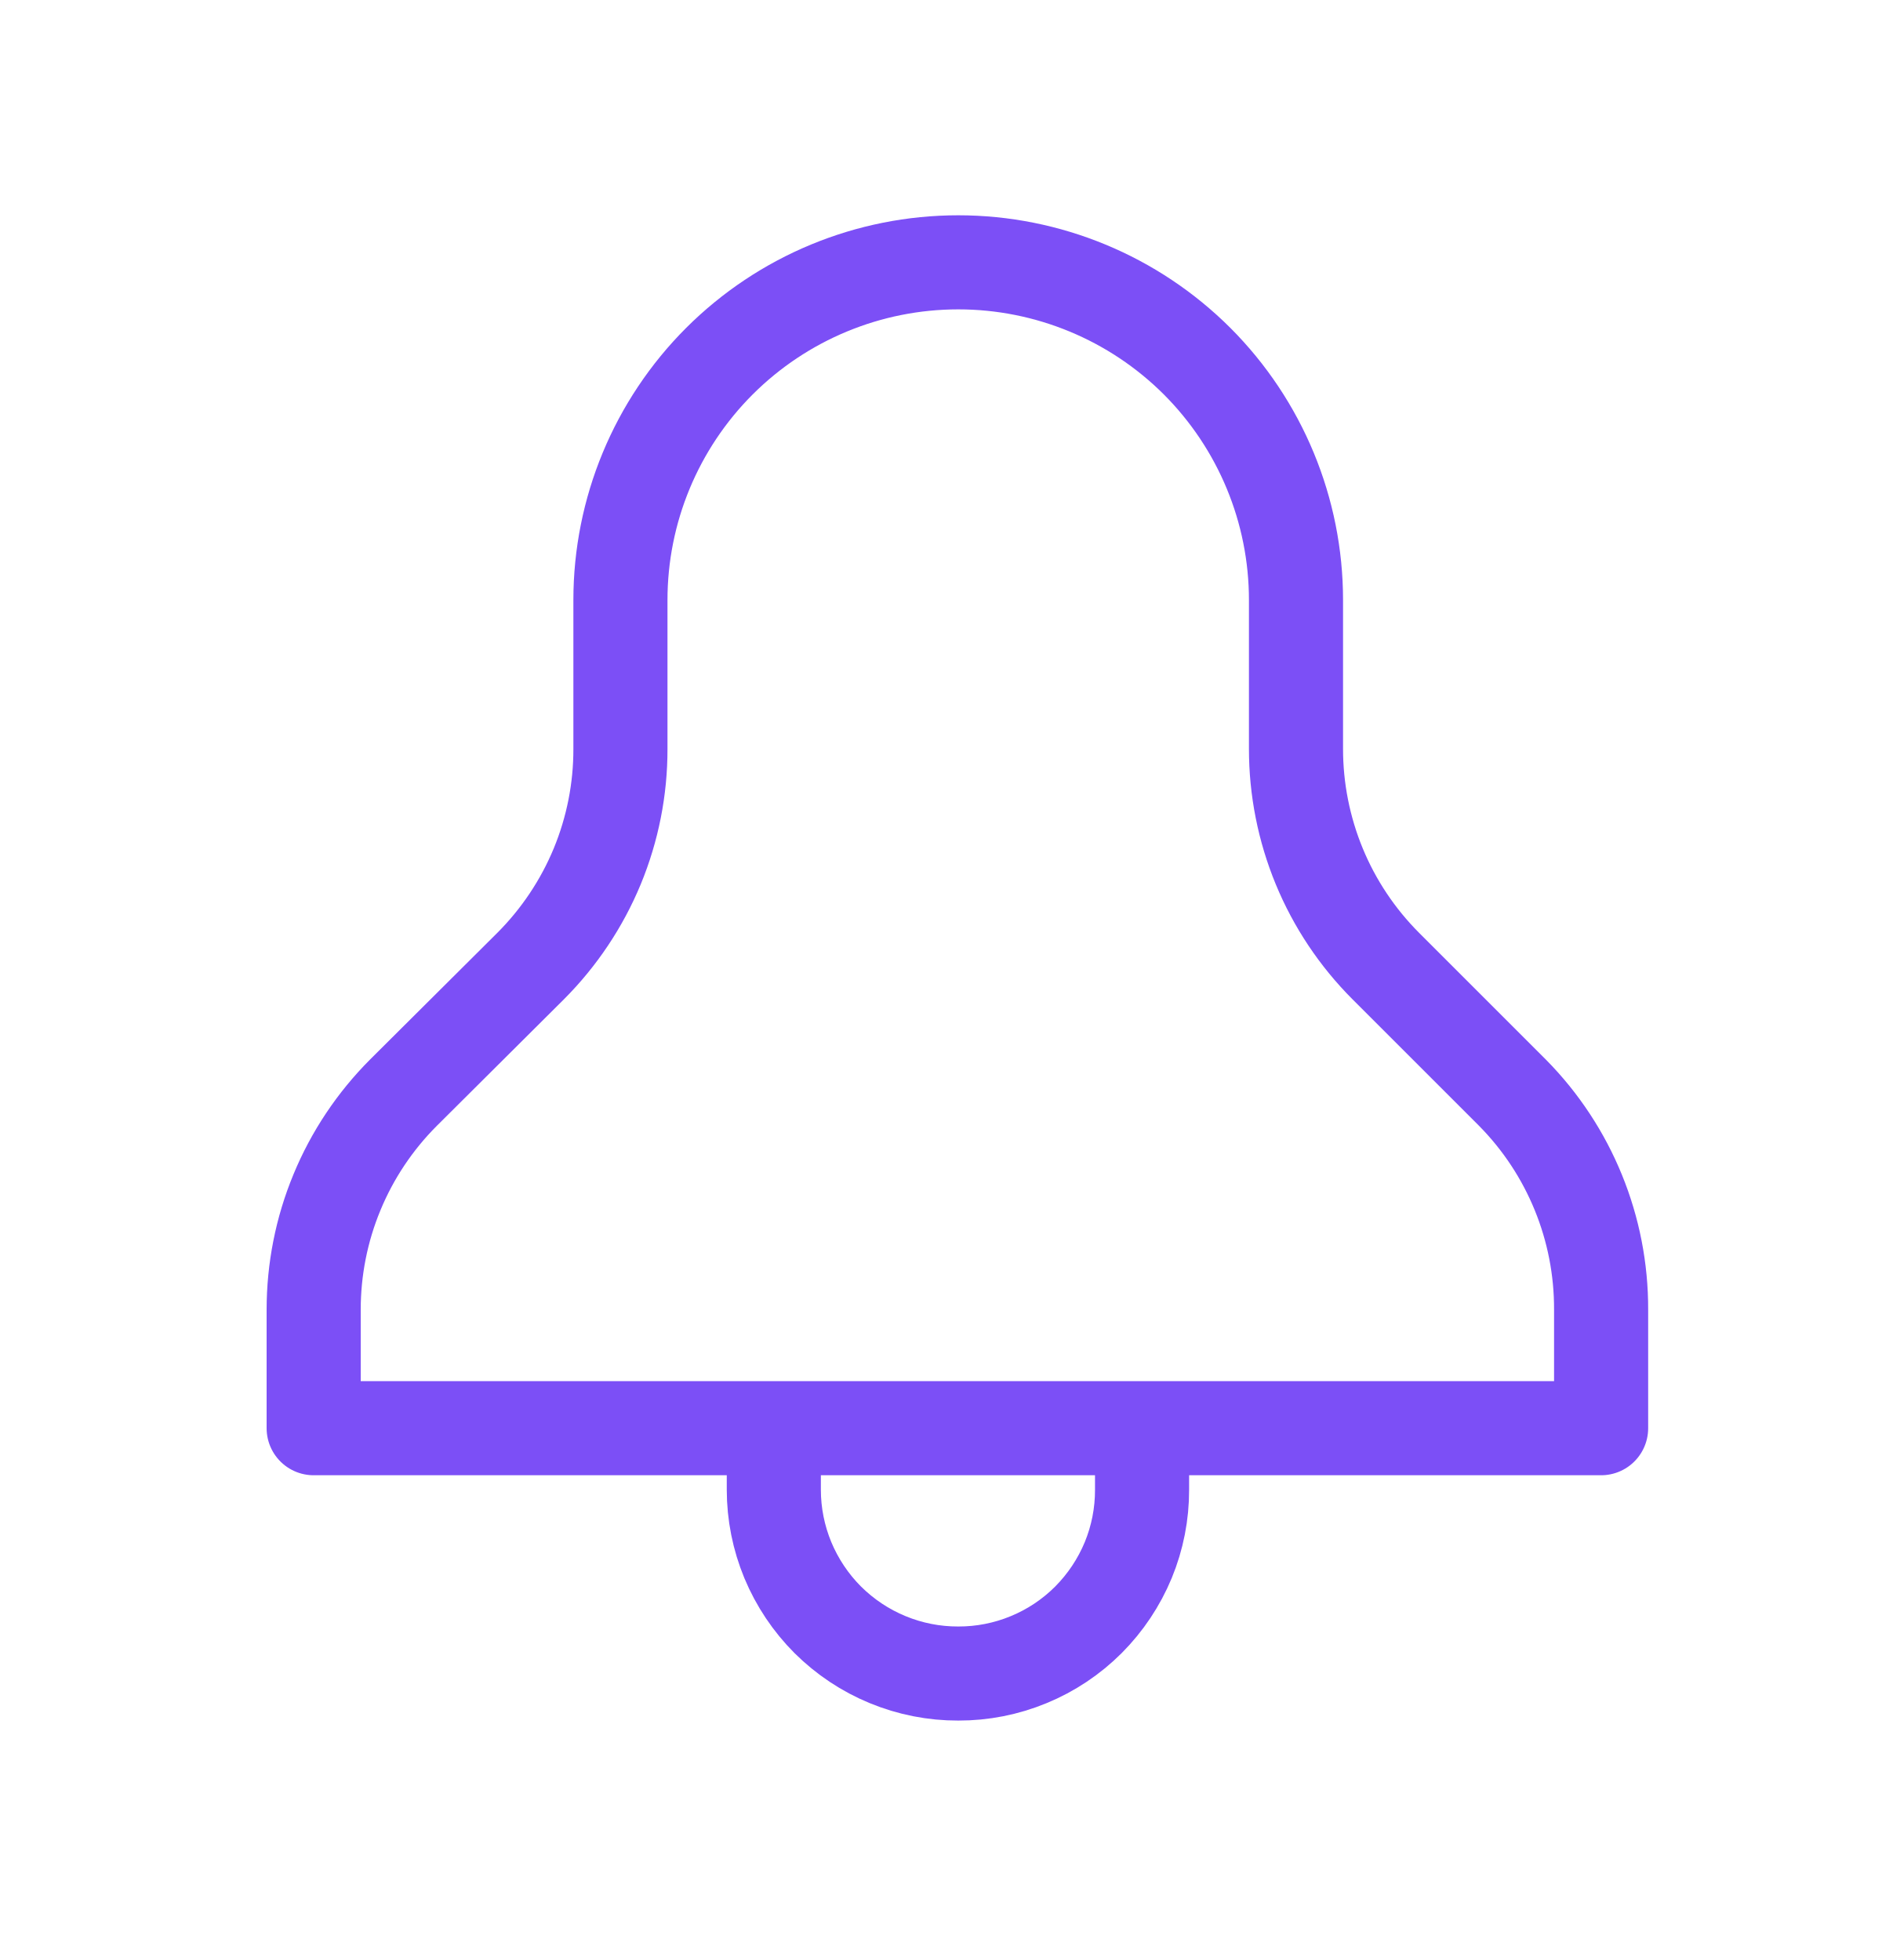
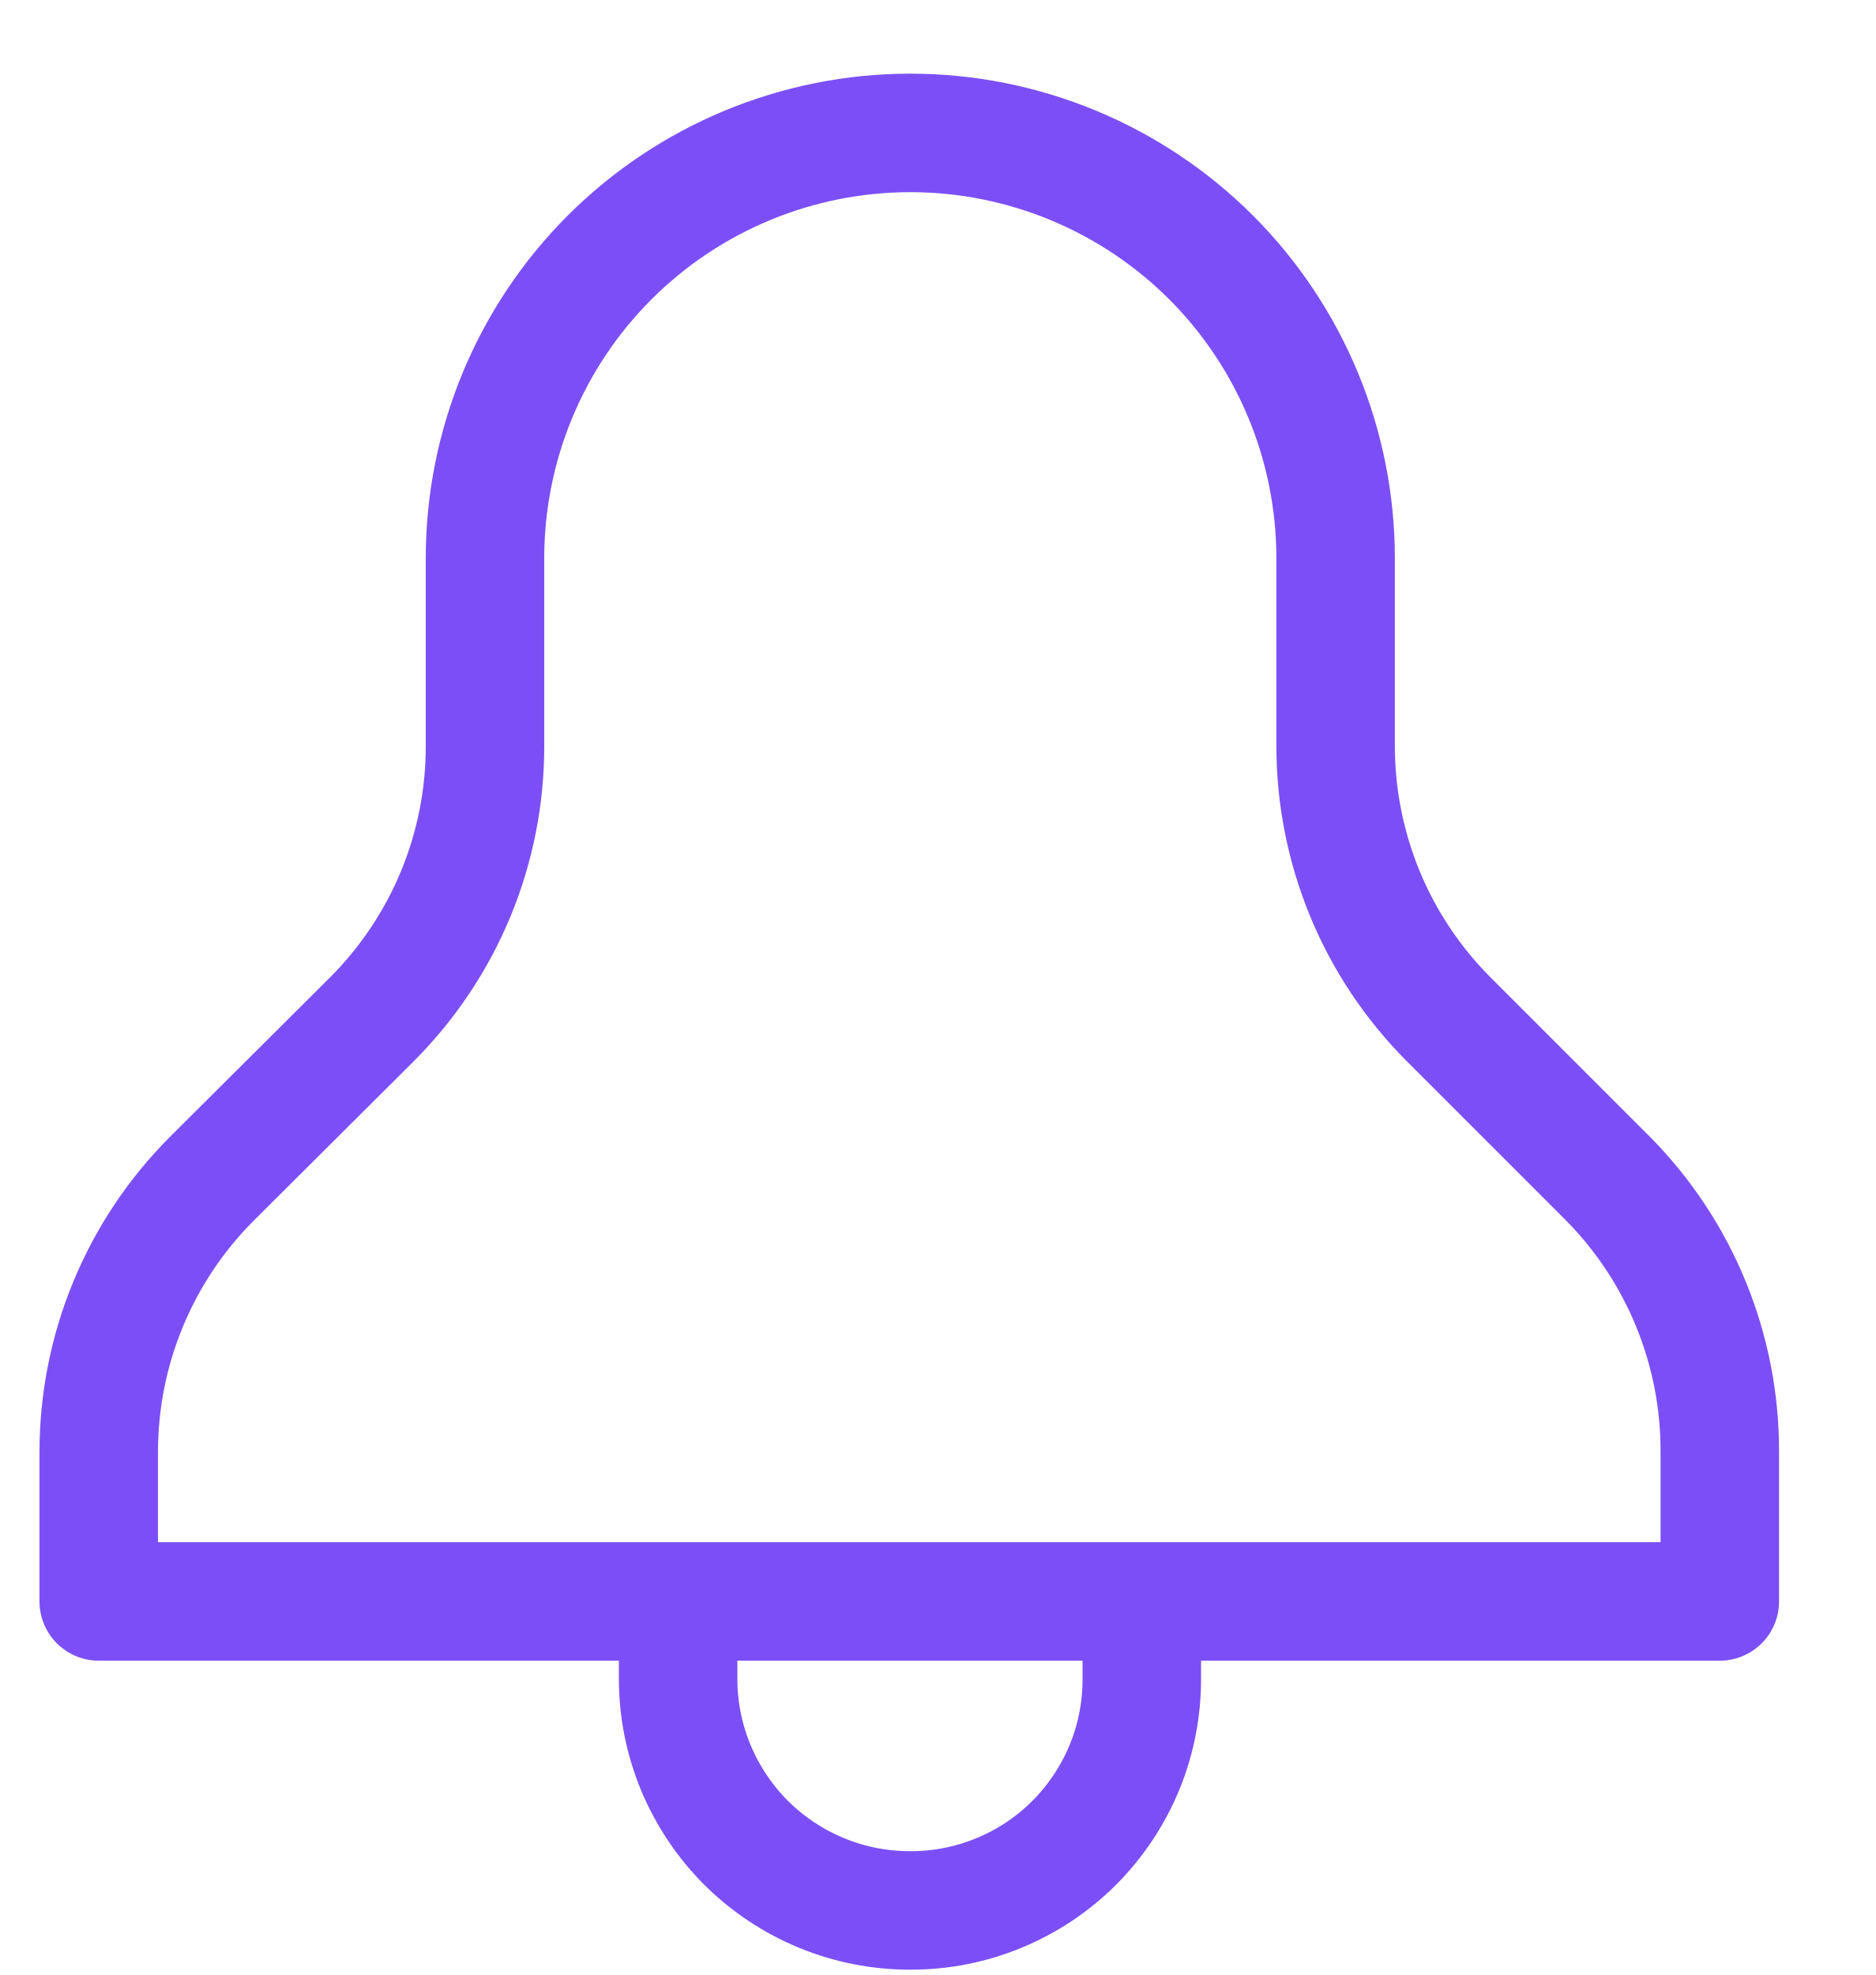
- <svg xmlns="http://www.w3.org/2000/svg" width="24" height="25" viewBox="0 0 24 25" fill="none">
-   <path d="M9.868 18.217V19.001C9.868 19.31 9.929 19.615 10.047 19.9C10.166 20.185 10.339 20.444 10.557 20.662C10.776 20.879 11.035 21.052 11.32 21.169C11.606 21.287 11.911 21.347 12.22 21.346C12.528 21.347 12.833 21.287 13.118 21.169C13.403 21.052 13.662 20.879 13.88 20.661C14.097 20.443 14.27 20.184 14.388 19.899C14.505 19.615 14.565 19.309 14.564 19.001V18.217M20.418 16.706V18.217H4V16.706C4 16.192 4.1 15.683 4.297 15.208C4.493 14.733 4.781 14.302 5.144 13.938L6.768 12.321C7.131 11.957 7.419 11.526 7.616 11.051C7.812 10.576 7.913 10.067 7.912 9.553V7.653C7.912 6.511 8.366 5.415 9.174 4.607C9.982 3.8 11.077 3.346 12.22 3.346C13.362 3.346 14.458 3.8 15.266 4.607C16.073 5.415 16.527 6.511 16.527 7.653V9.553C16.527 10.067 16.628 10.576 16.824 11.051C17.02 11.526 17.308 11.957 17.671 12.321L19.288 13.938C20.016 14.675 20.422 15.671 20.418 16.706Z" stroke="#7C4FF6" stroke-width="1.2" stroke-linecap="round" stroke-linejoin="round" />
+ <svg xmlns="http://www.w3.org/2000/svg" width="19" height="20" viewBox="0 0 19 20" fill="none">
+   <path d="M6.868 16.217V17.001C6.868 17.31 6.929 17.615 7.047 17.9C7.166 18.185 7.339 18.444 7.557 18.662C7.776 18.879 8.035 19.052 8.32 19.169C8.606 19.287 8.911 19.347 9.22 19.346C9.528 19.347 9.833 19.287 10.118 19.169C10.403 19.052 10.662 18.879 10.88 18.661C11.097 18.443 11.27 18.184 11.388 17.899C11.505 17.615 11.565 17.309 11.564 17.001V16.217M17.418 14.706V16.217H1V14.706C1 14.192 1.1 13.683 1.297 13.208C1.493 12.733 1.781 12.302 2.144 11.938L3.768 10.321C4.131 9.957 4.419 9.526 4.616 9.051C4.812 8.576 4.913 8.067 4.912 7.553V5.653C4.912 4.511 5.366 3.415 6.174 2.607C6.982 1.8 8.077 1.346 9.22 1.346C10.362 1.346 11.458 1.8 12.266 2.607C13.073 3.415 13.527 4.511 13.527 5.653V7.553C13.527 8.067 13.628 8.576 13.824 9.051C14.02 9.526 14.308 9.957 14.671 10.321L16.288 11.938C17.016 12.675 17.422 13.671 17.418 14.706Z" stroke="#7C4FF6" stroke-width="1.2" stroke-linecap="round" stroke-linejoin="round" />
</svg>
